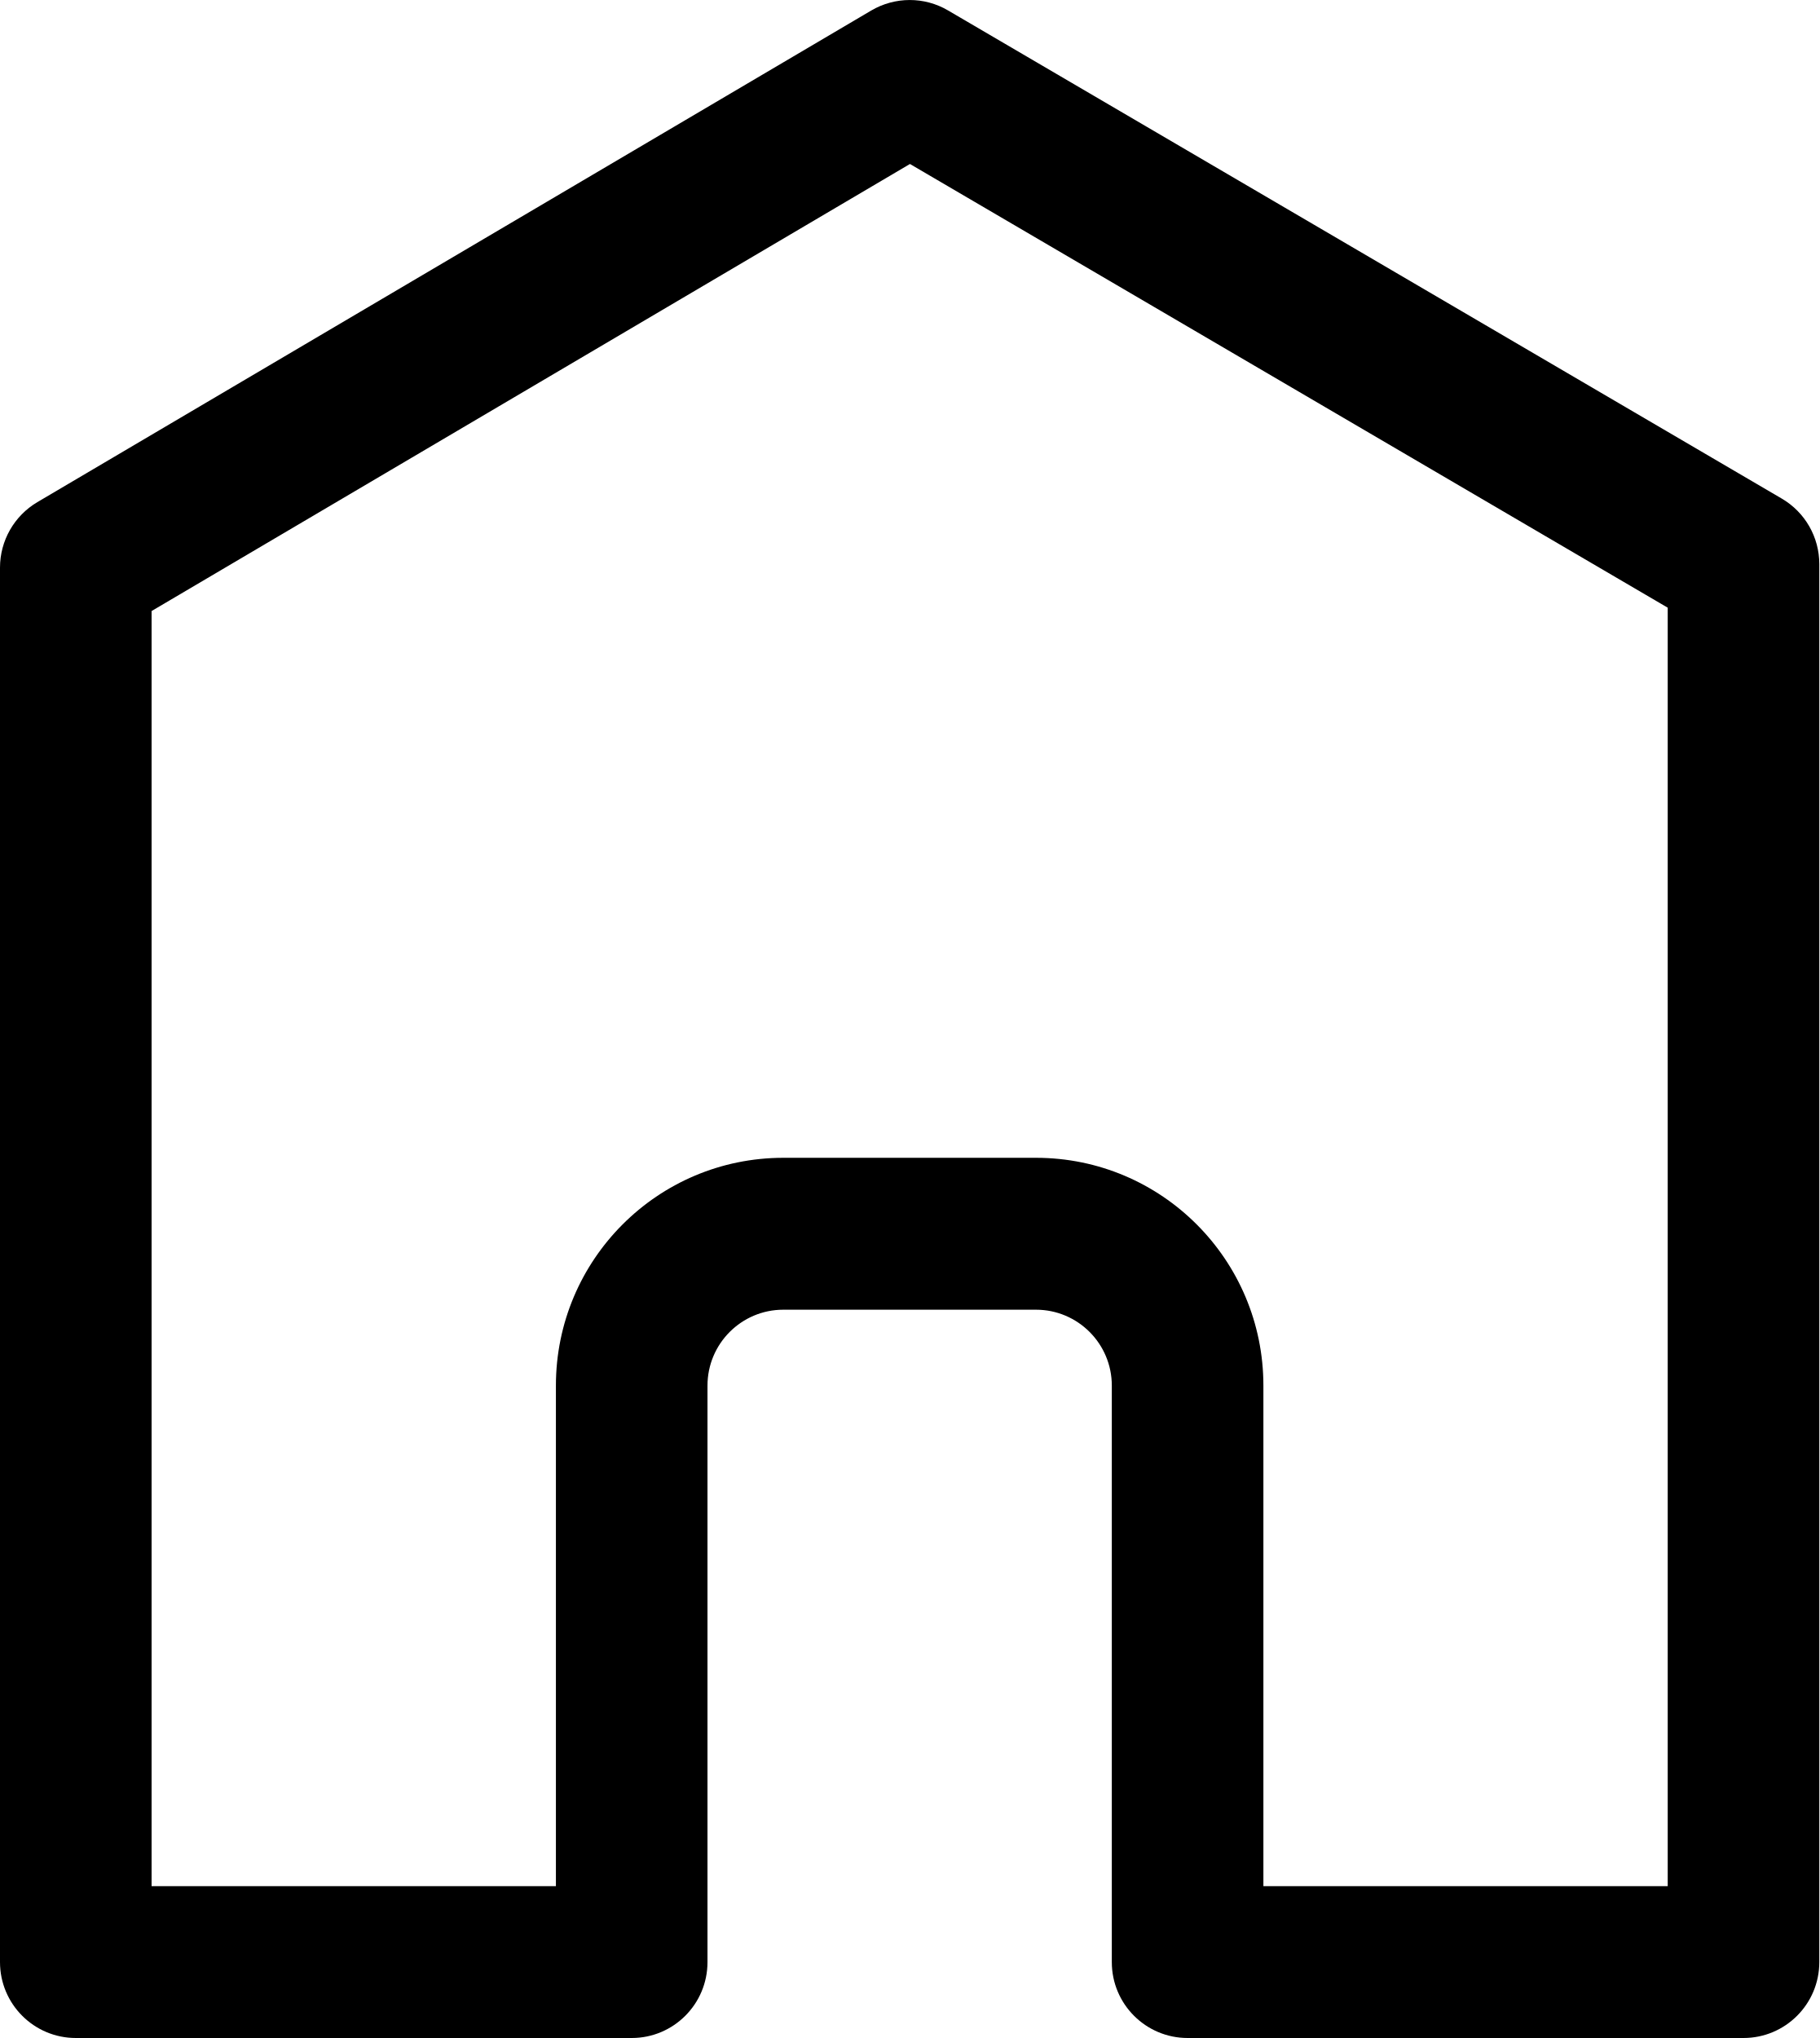
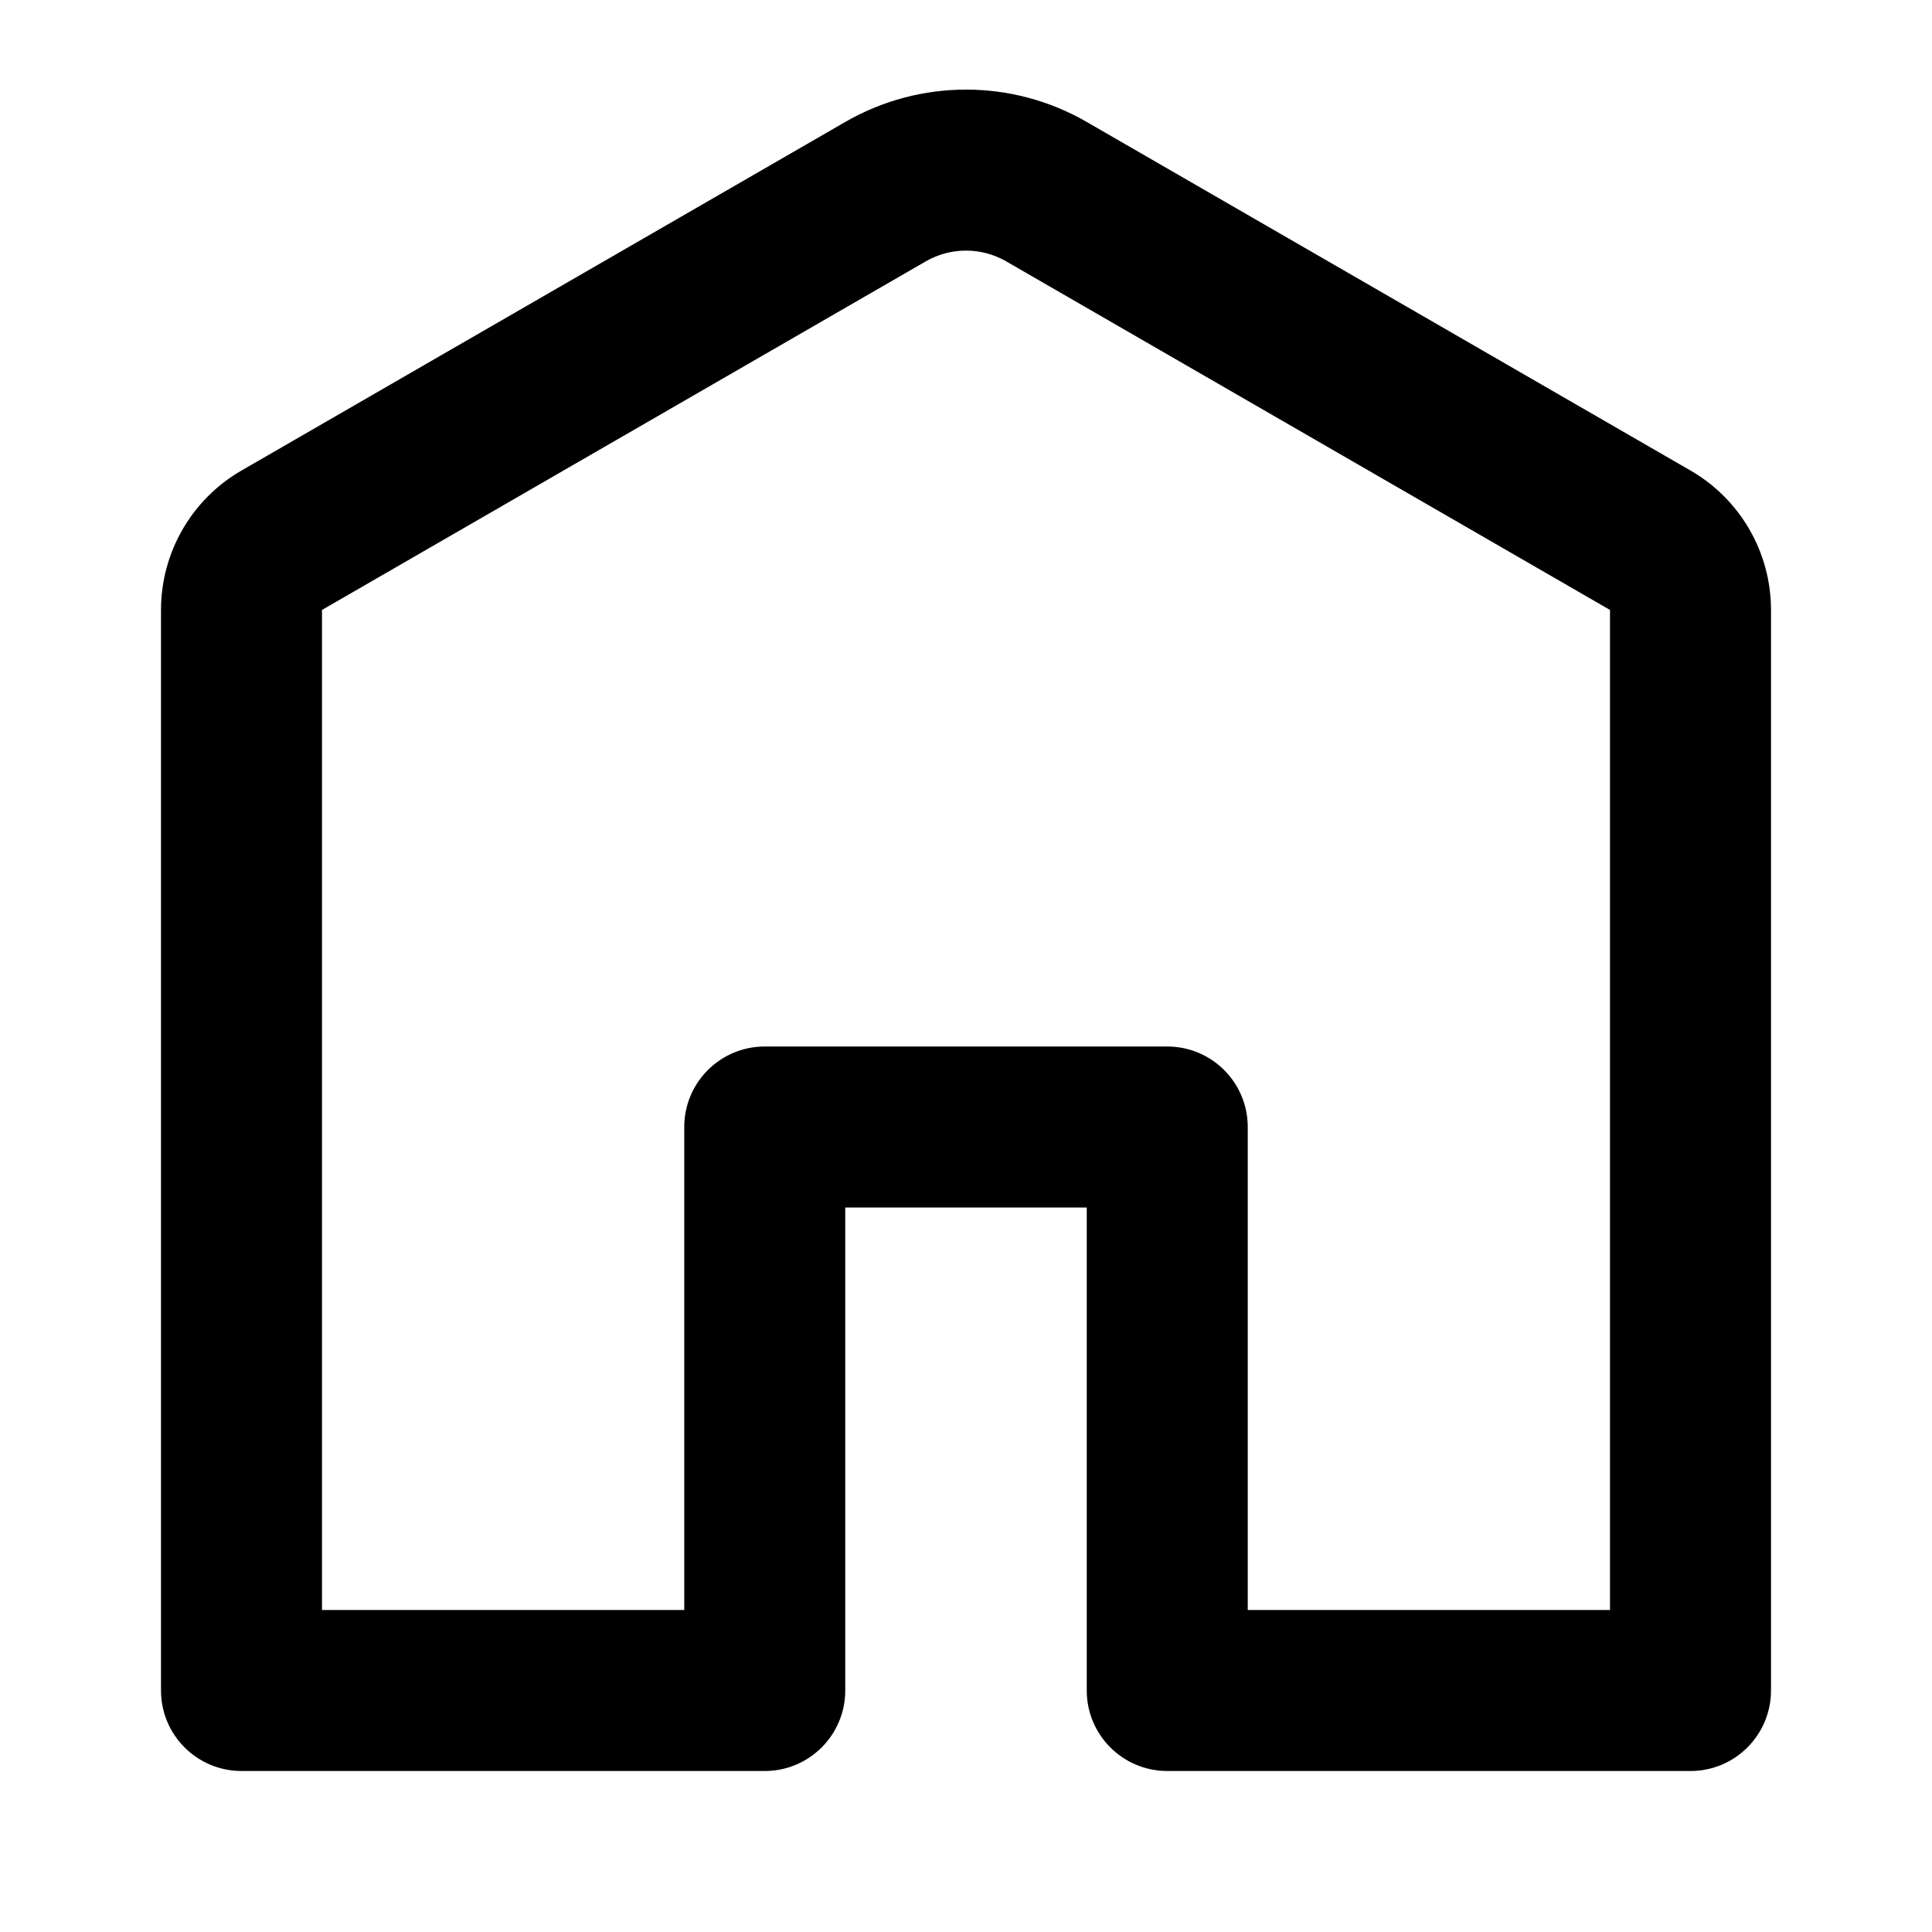
- <svg xmlns="http://www.w3.org/2000/svg" viewBox="0 0 25 28" fill="currentColor">
-   <path fill-rule="evenodd" clip-rule="evenodd" d="M22.917 25.914V8.349L12.504 2.253L2.083 8.395V25.914H7.639V19.037C7.639 17.308 9.038 15.907 10.764 15.907H14.236C15.962 15.907 17.361 17.308 17.361 19.037V25.914H22.917ZM23.958 28C24.534 28 25 27.533 25 26.957V7.75C25 7.379 24.804 7.037 24.484 6.85L13.027 0.143C12.702 -0.048 12.299 -0.047 11.973 0.144L0.513 6.899C0.195 7.087 0 7.429 0 7.798V26.957C0 27.533 0.466 28 1.042 28H8.681C9.256 28 9.722 27.533 9.722 26.957V19.037C9.722 18.461 10.189 17.994 10.764 17.994H14.236C14.811 17.994 15.278 18.461 15.278 19.037V26.957C15.278 27.533 15.744 28 16.32 28H23.958Z" />
+ <svg xmlns="http://www.w3.org/2000/svg" viewBox="0 0 24 24" fill="currentColor">
+   <path d="M12.5 3.247a1 1 0 00-1 0L4 7.577V20h4.5v-6a1 1 0 011-1h5a1 1 0 011 1v6H20V7.577l-7.5-4.33zm-2-1.732a3 3 0 013 0l7.5 4.33a2 2 0 011 1.732V21a1 1 0 01-1 1h-6.5a1 1 0 01-1-1v-6h-3v6a1 1 0 01-1 1H3a1 1 0 01-1-1V7.577a2 2 0 011-1.732l7.5-4.33z" />
</svg>
